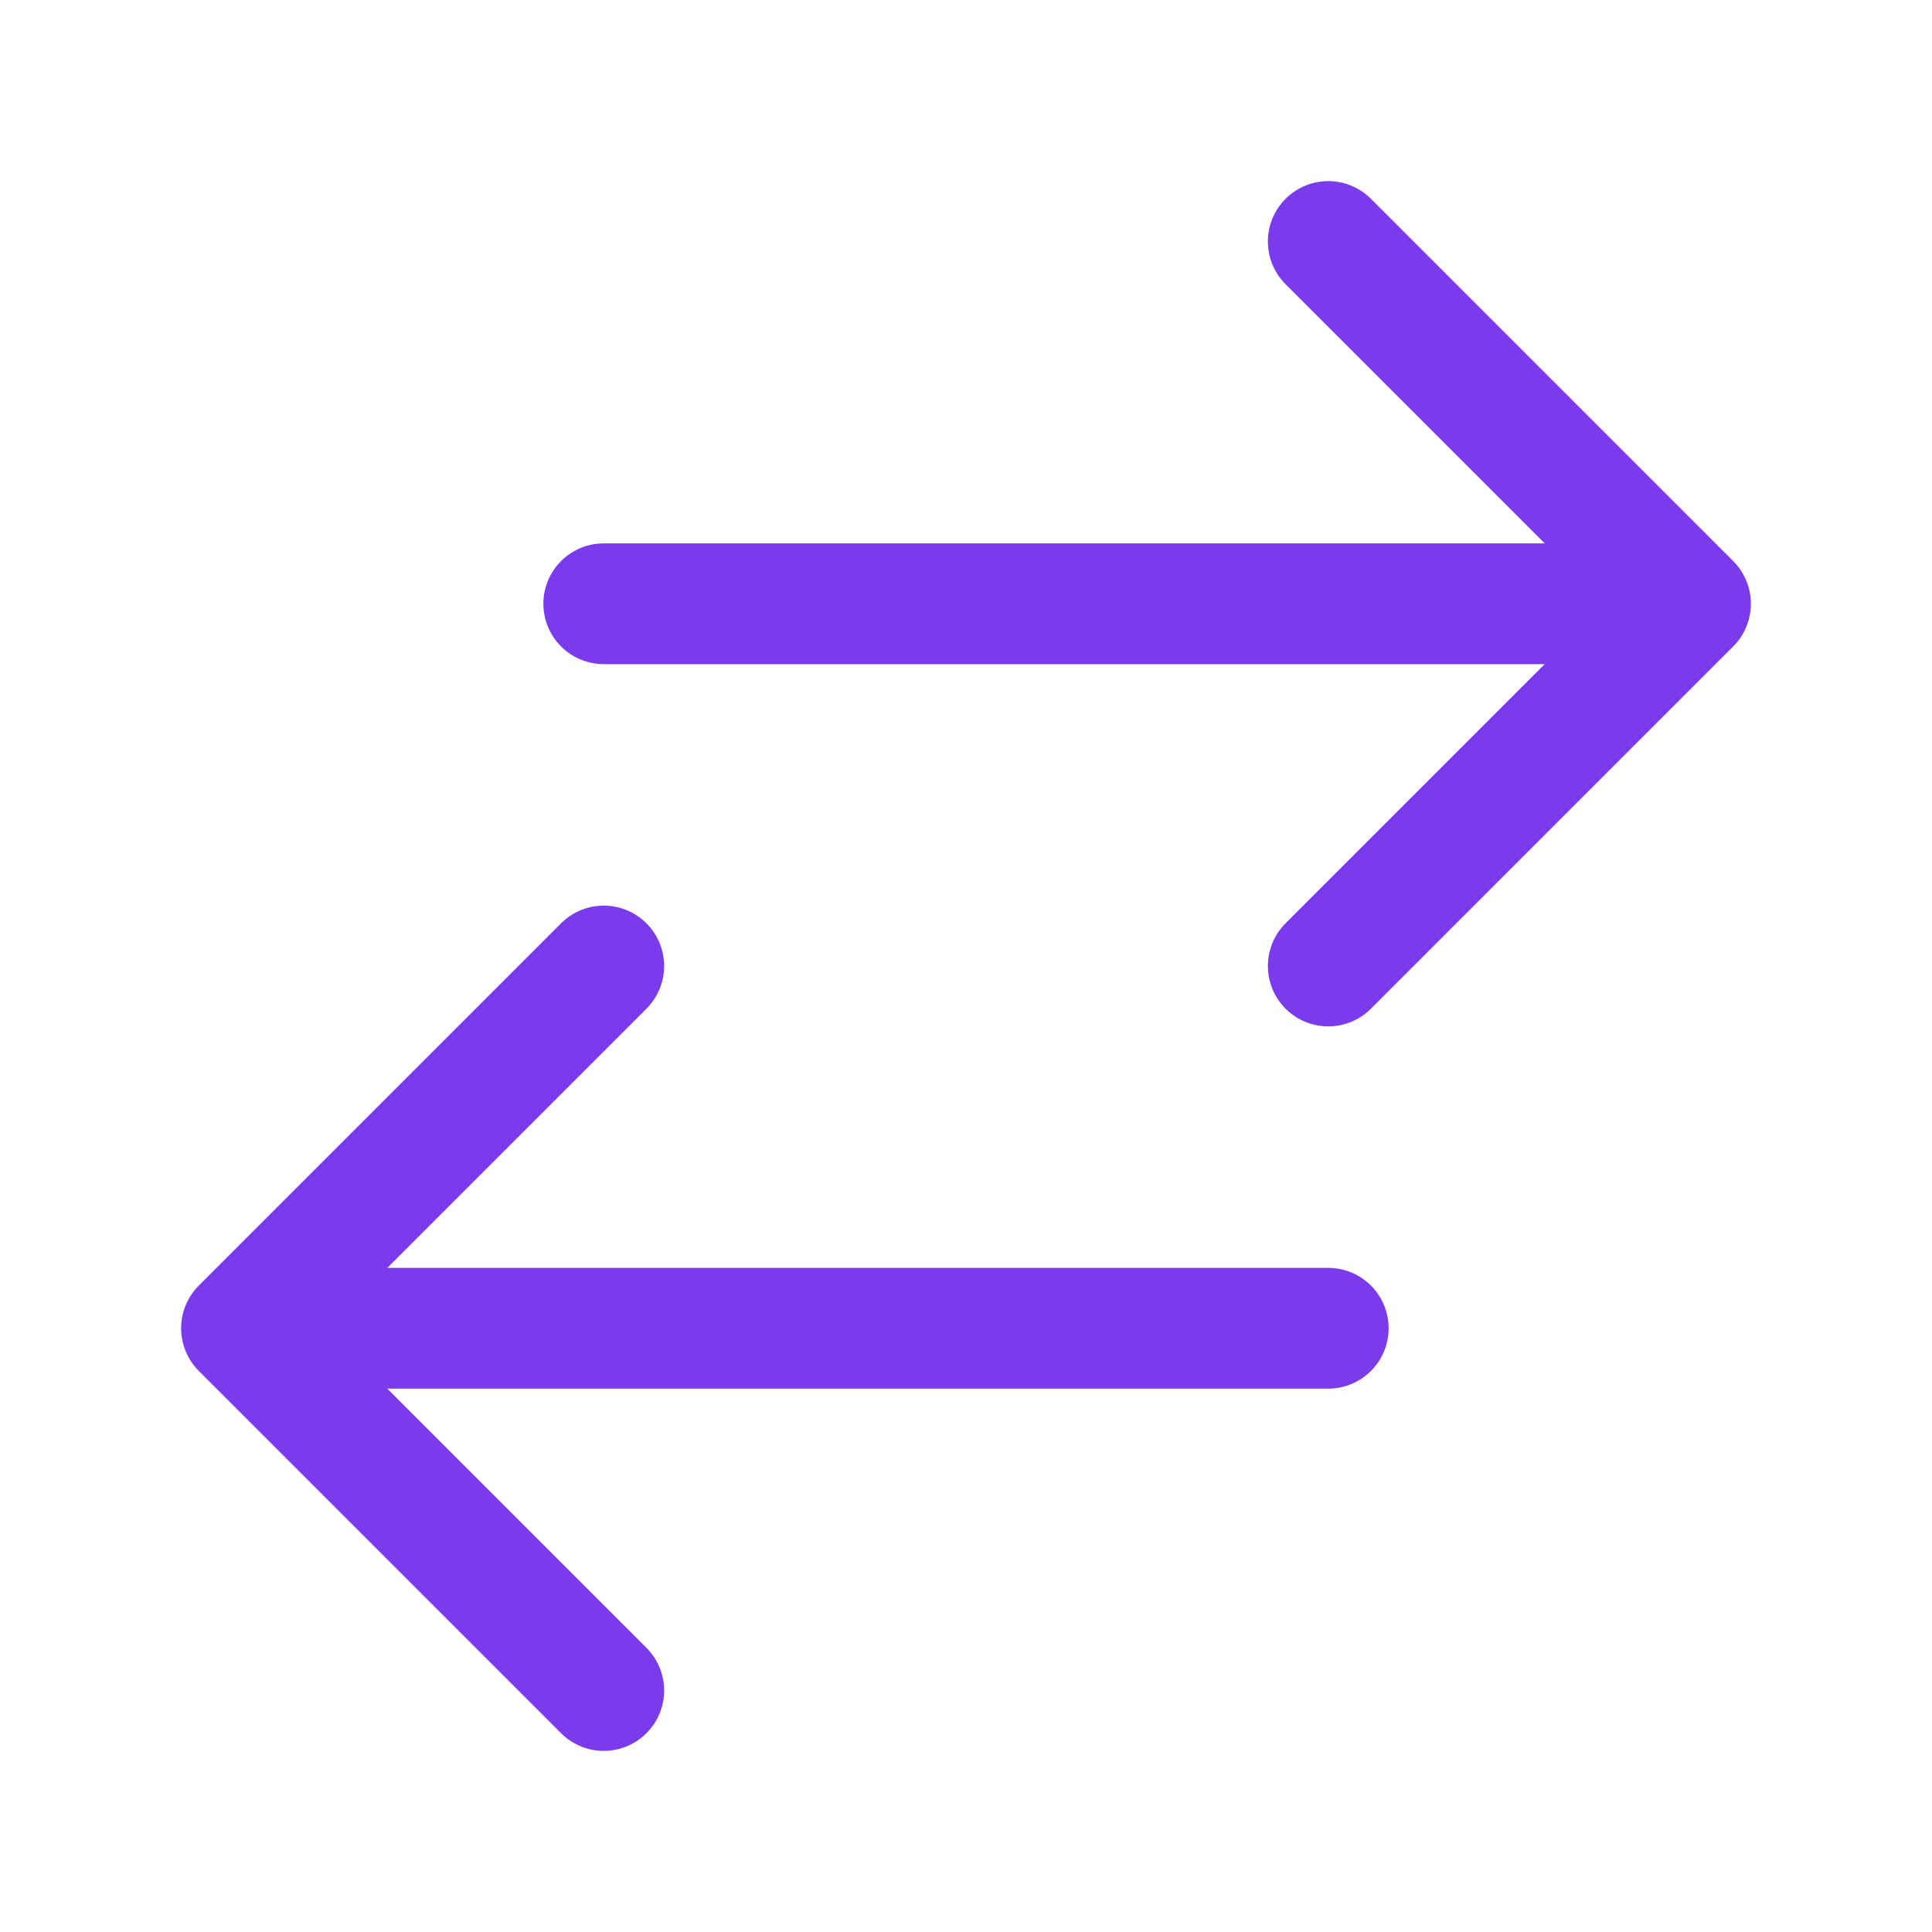
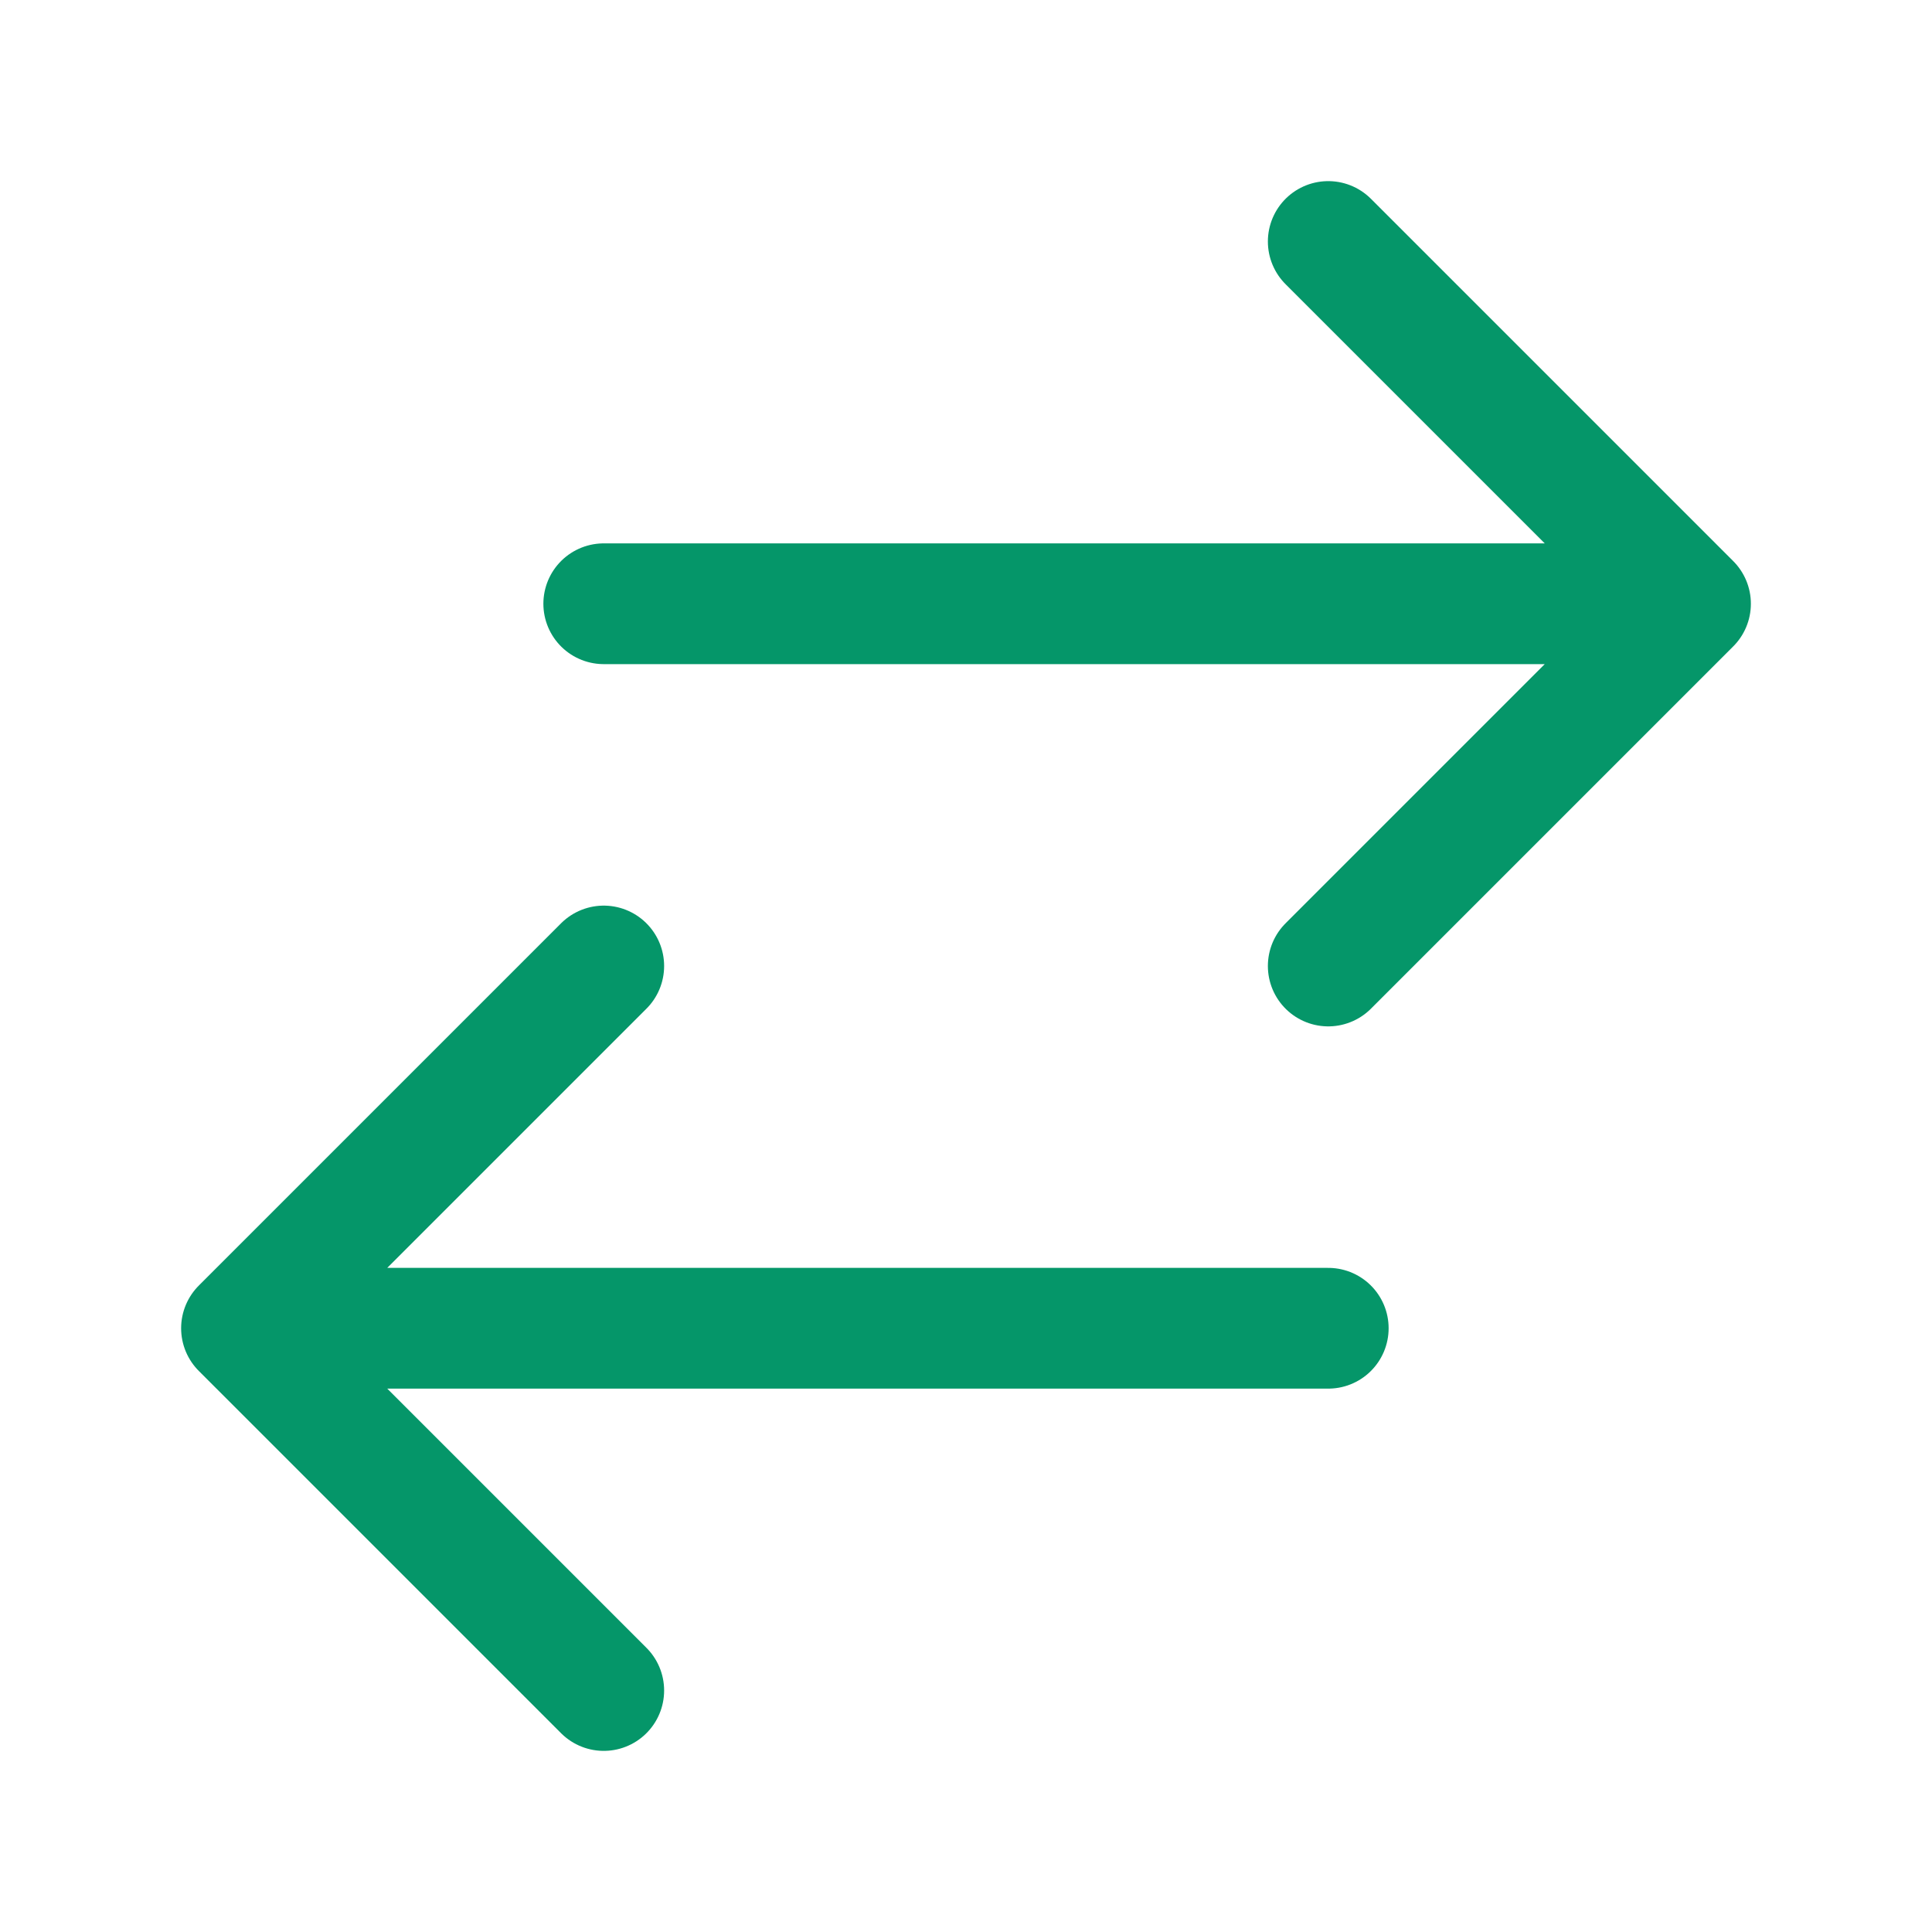
- <svg xmlns="http://www.w3.org/2000/svg" viewBox="0 0 24 24" fill="none" stroke="#7c3aed" stroke-width="1.5" stroke-linecap="round" stroke-linejoin="round">
+ <svg xmlns="http://www.w3.org/2000/svg" viewBox="0 0 24 24" fill="none" stroke="#059669" stroke-width="1.5" stroke-linecap="round" stroke-linejoin="round">
  <path d="M7.5 21 3 16.5m0 0L7.5 12M3 16.5h13.5m0-13.5L21 7.5m0 0L16.5 12M21 7.5H7.5" />
</svg>
